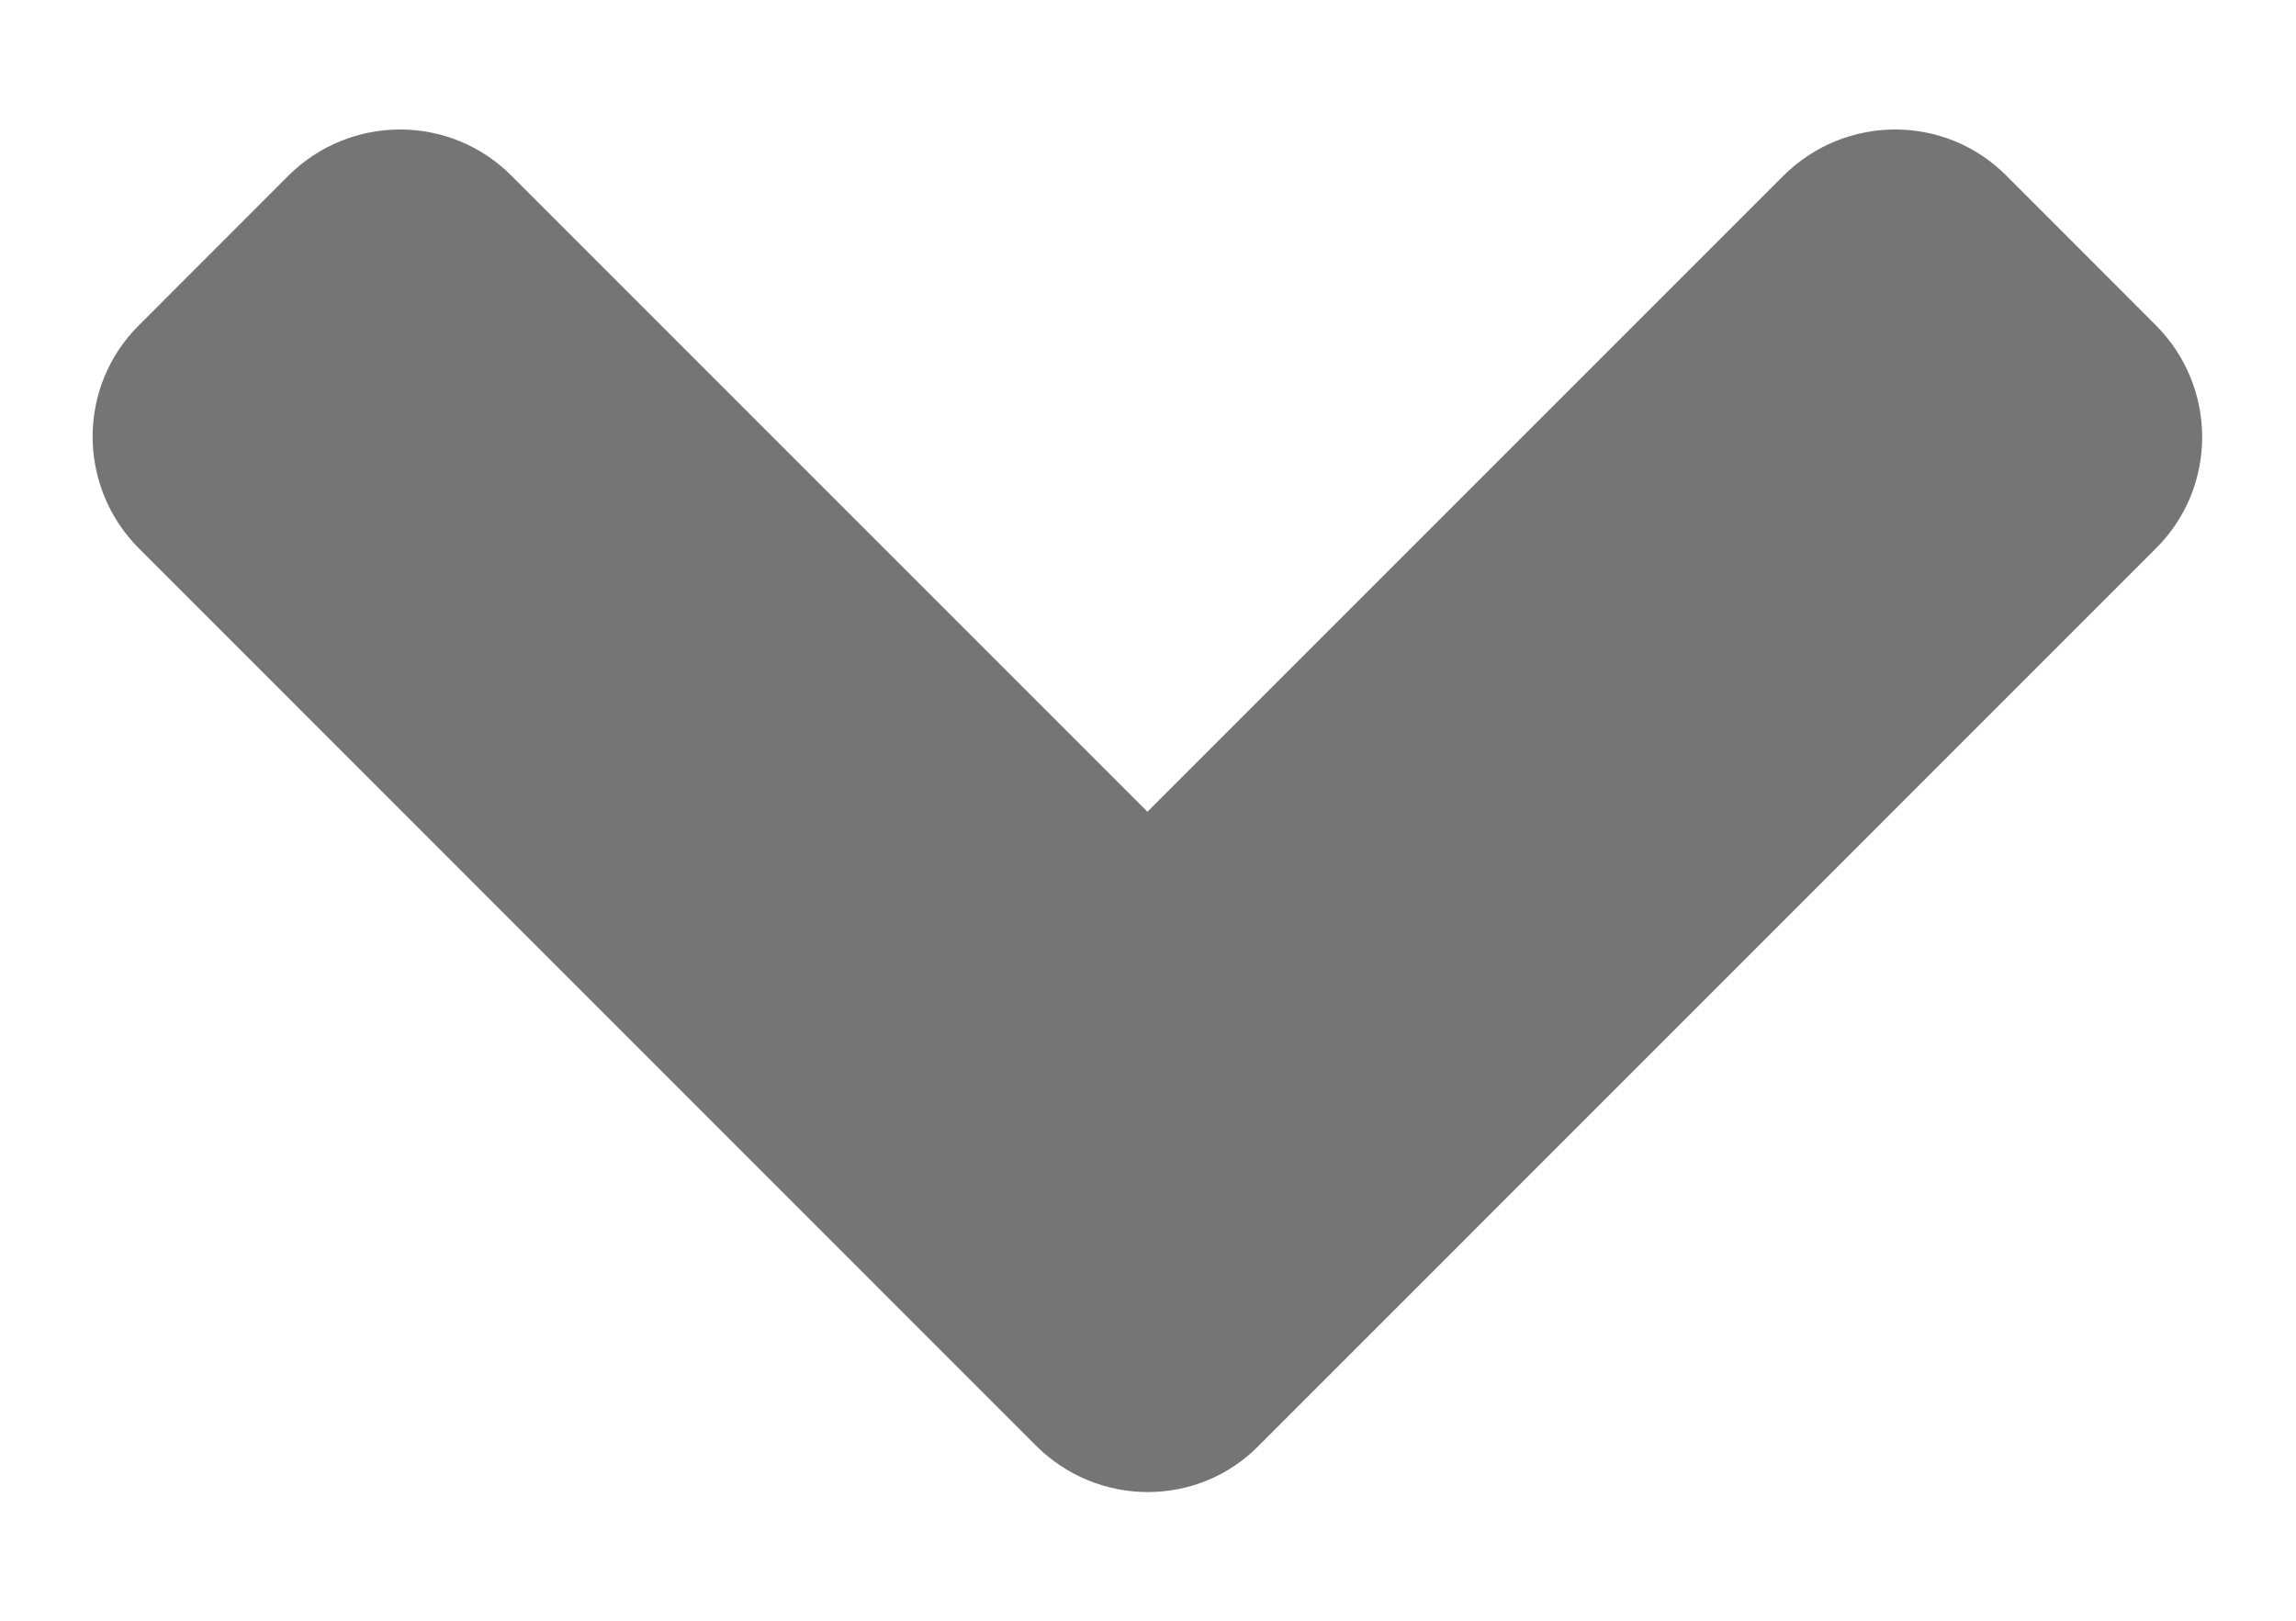
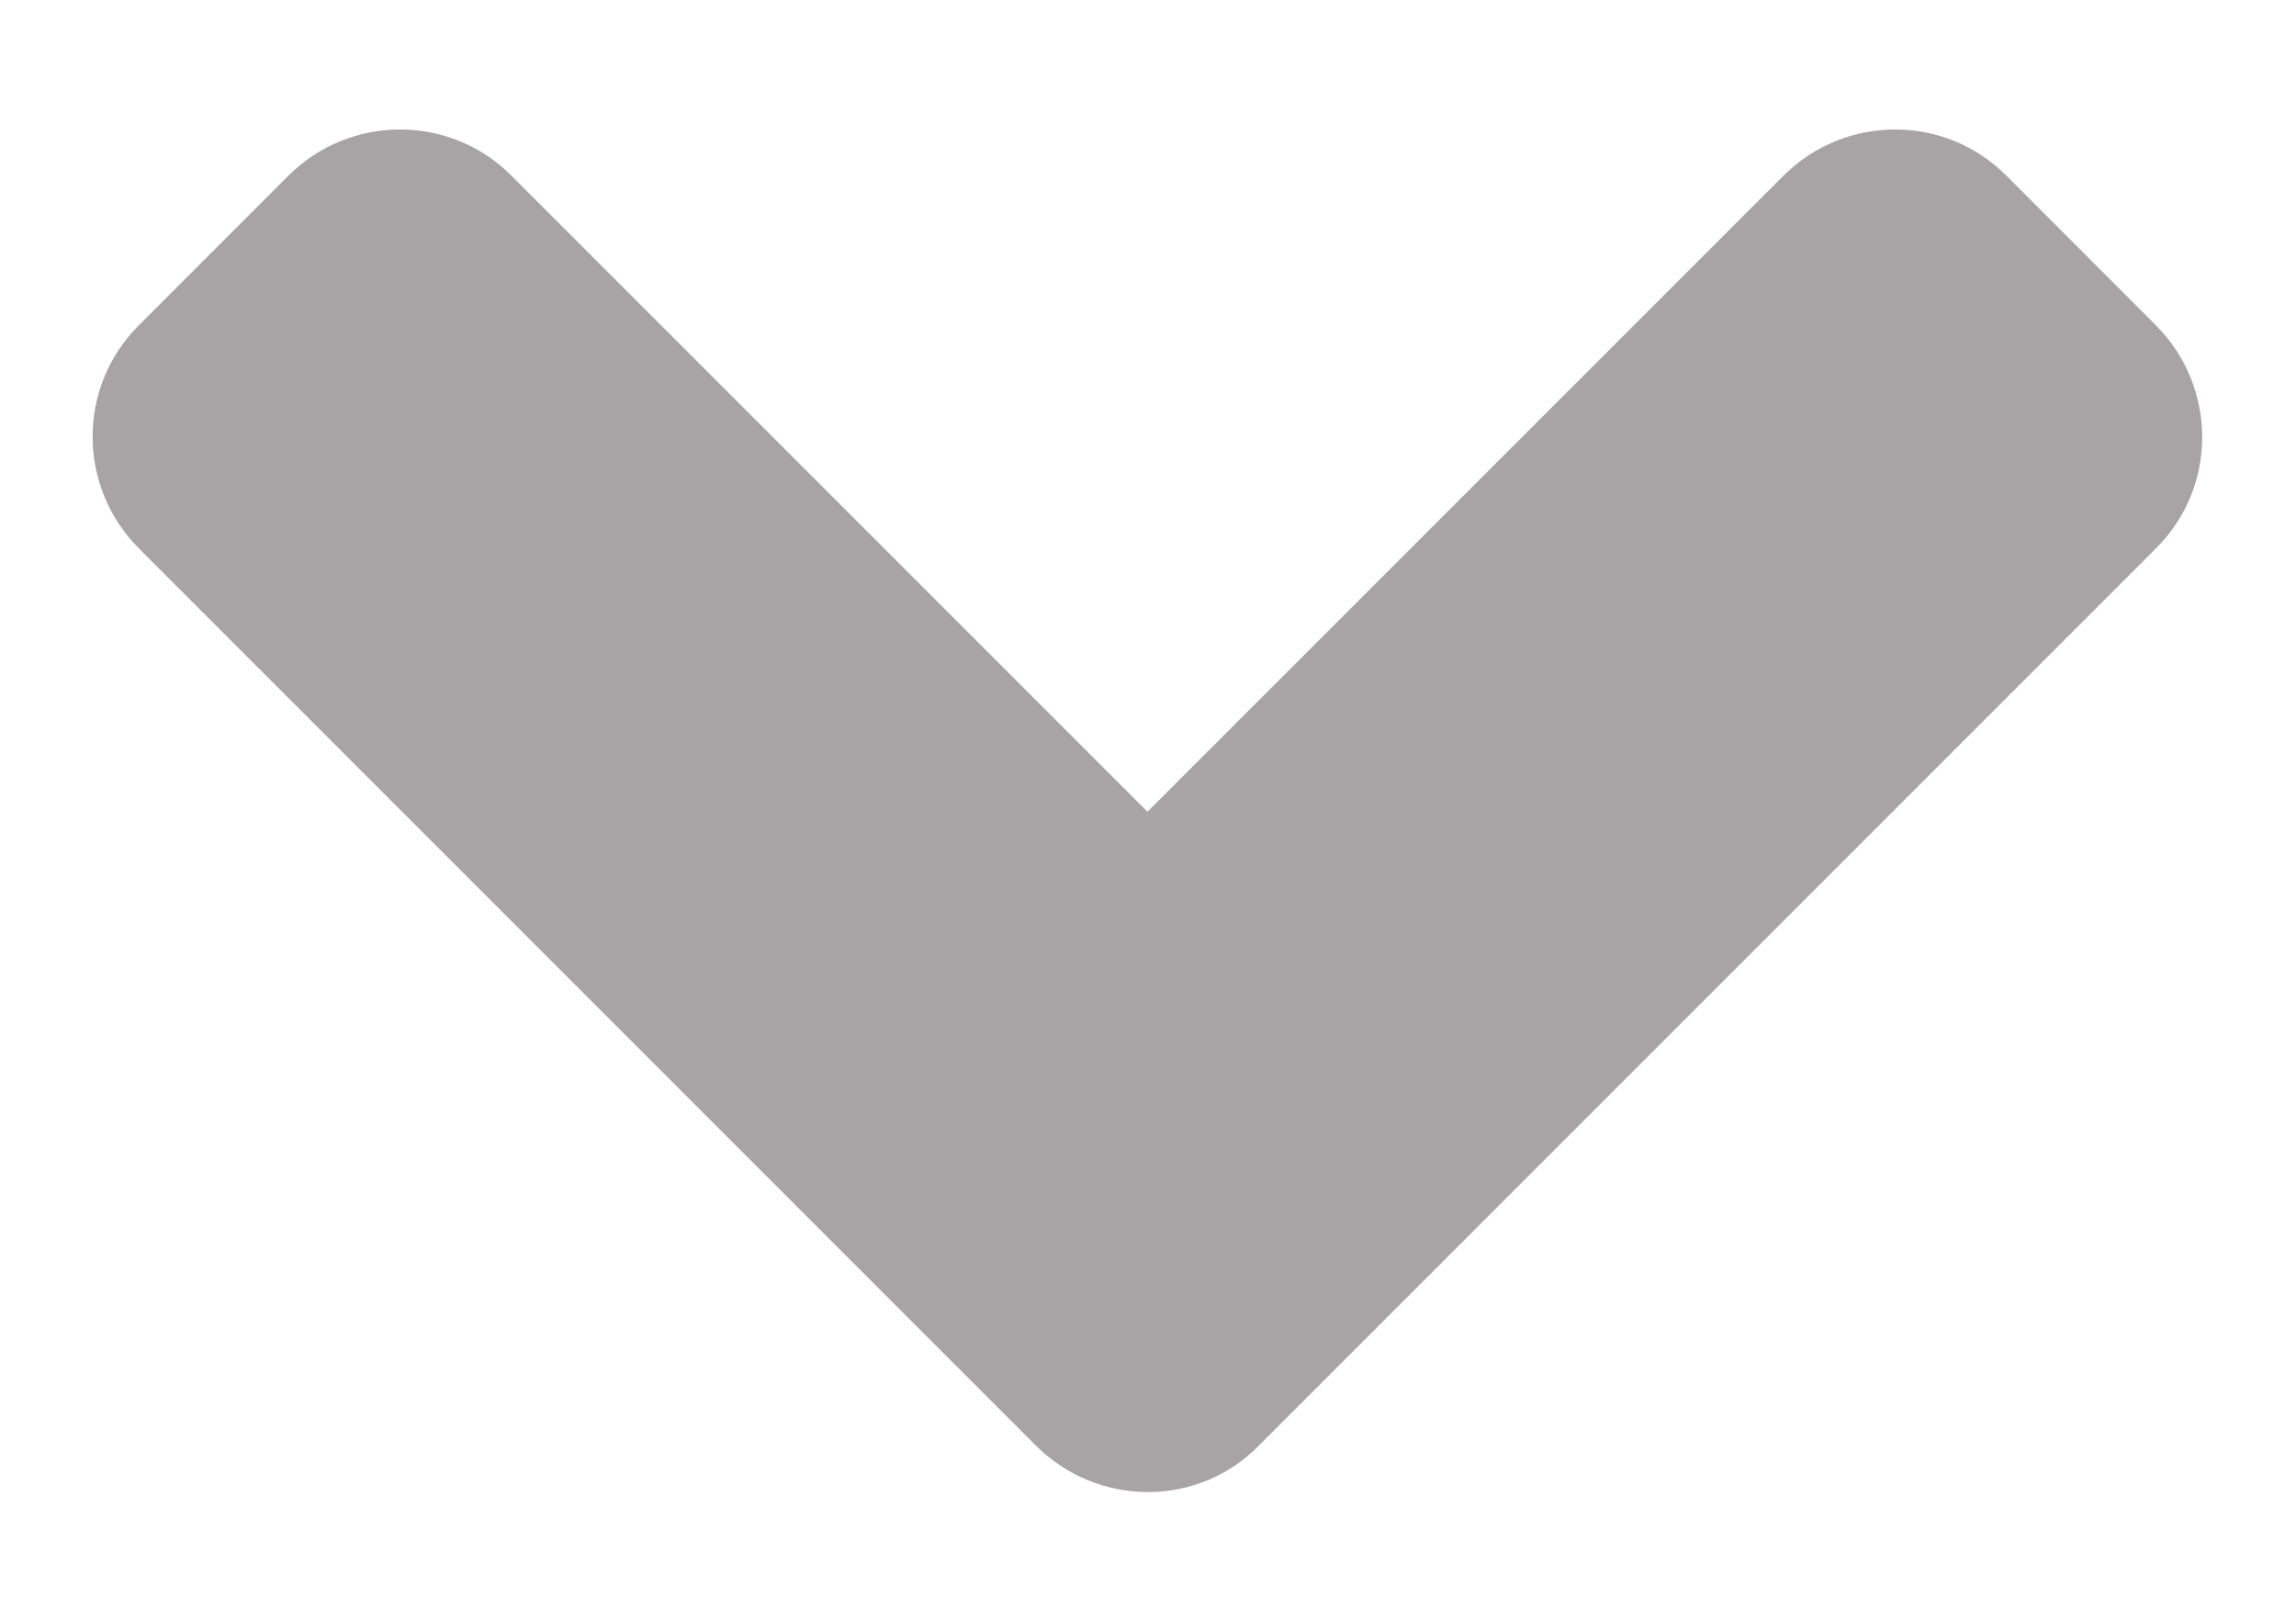
<svg xmlns="http://www.w3.org/2000/svg" width="17" height="12" viewBox="0 0 17 12" fill="none">
-   <path d="M7.67 10.703L1.03 4.062C0.571 3.603 0.571 2.861 1.03 2.407L2.133 1.303C2.592 0.844 3.334 0.844 3.789 1.303L8.496 6.01L13.203 1.303C13.662 0.844 14.404 0.844 14.858 1.303L15.961 2.407C16.42 2.866 16.42 3.608 15.961 4.062L9.321 10.703C8.872 11.162 8.129 11.162 7.67 10.703Z" fill="#757575" />
+   <path d="M7.67 10.703L1.03 4.062C0.571 3.603 0.571 2.861 1.03 2.407L2.133 1.303C2.592 0.844 3.334 0.844 3.789 1.303L8.496 6.01L13.203 1.303C13.662 0.844 14.404 0.844 14.858 1.303L15.961 2.407C16.42 2.866 16.42 3.608 15.961 4.062L9.321 10.703C8.872 11.162 8.129 11.162 7.67 10.703Z" fill="#a8a3a4" />
</svg>
